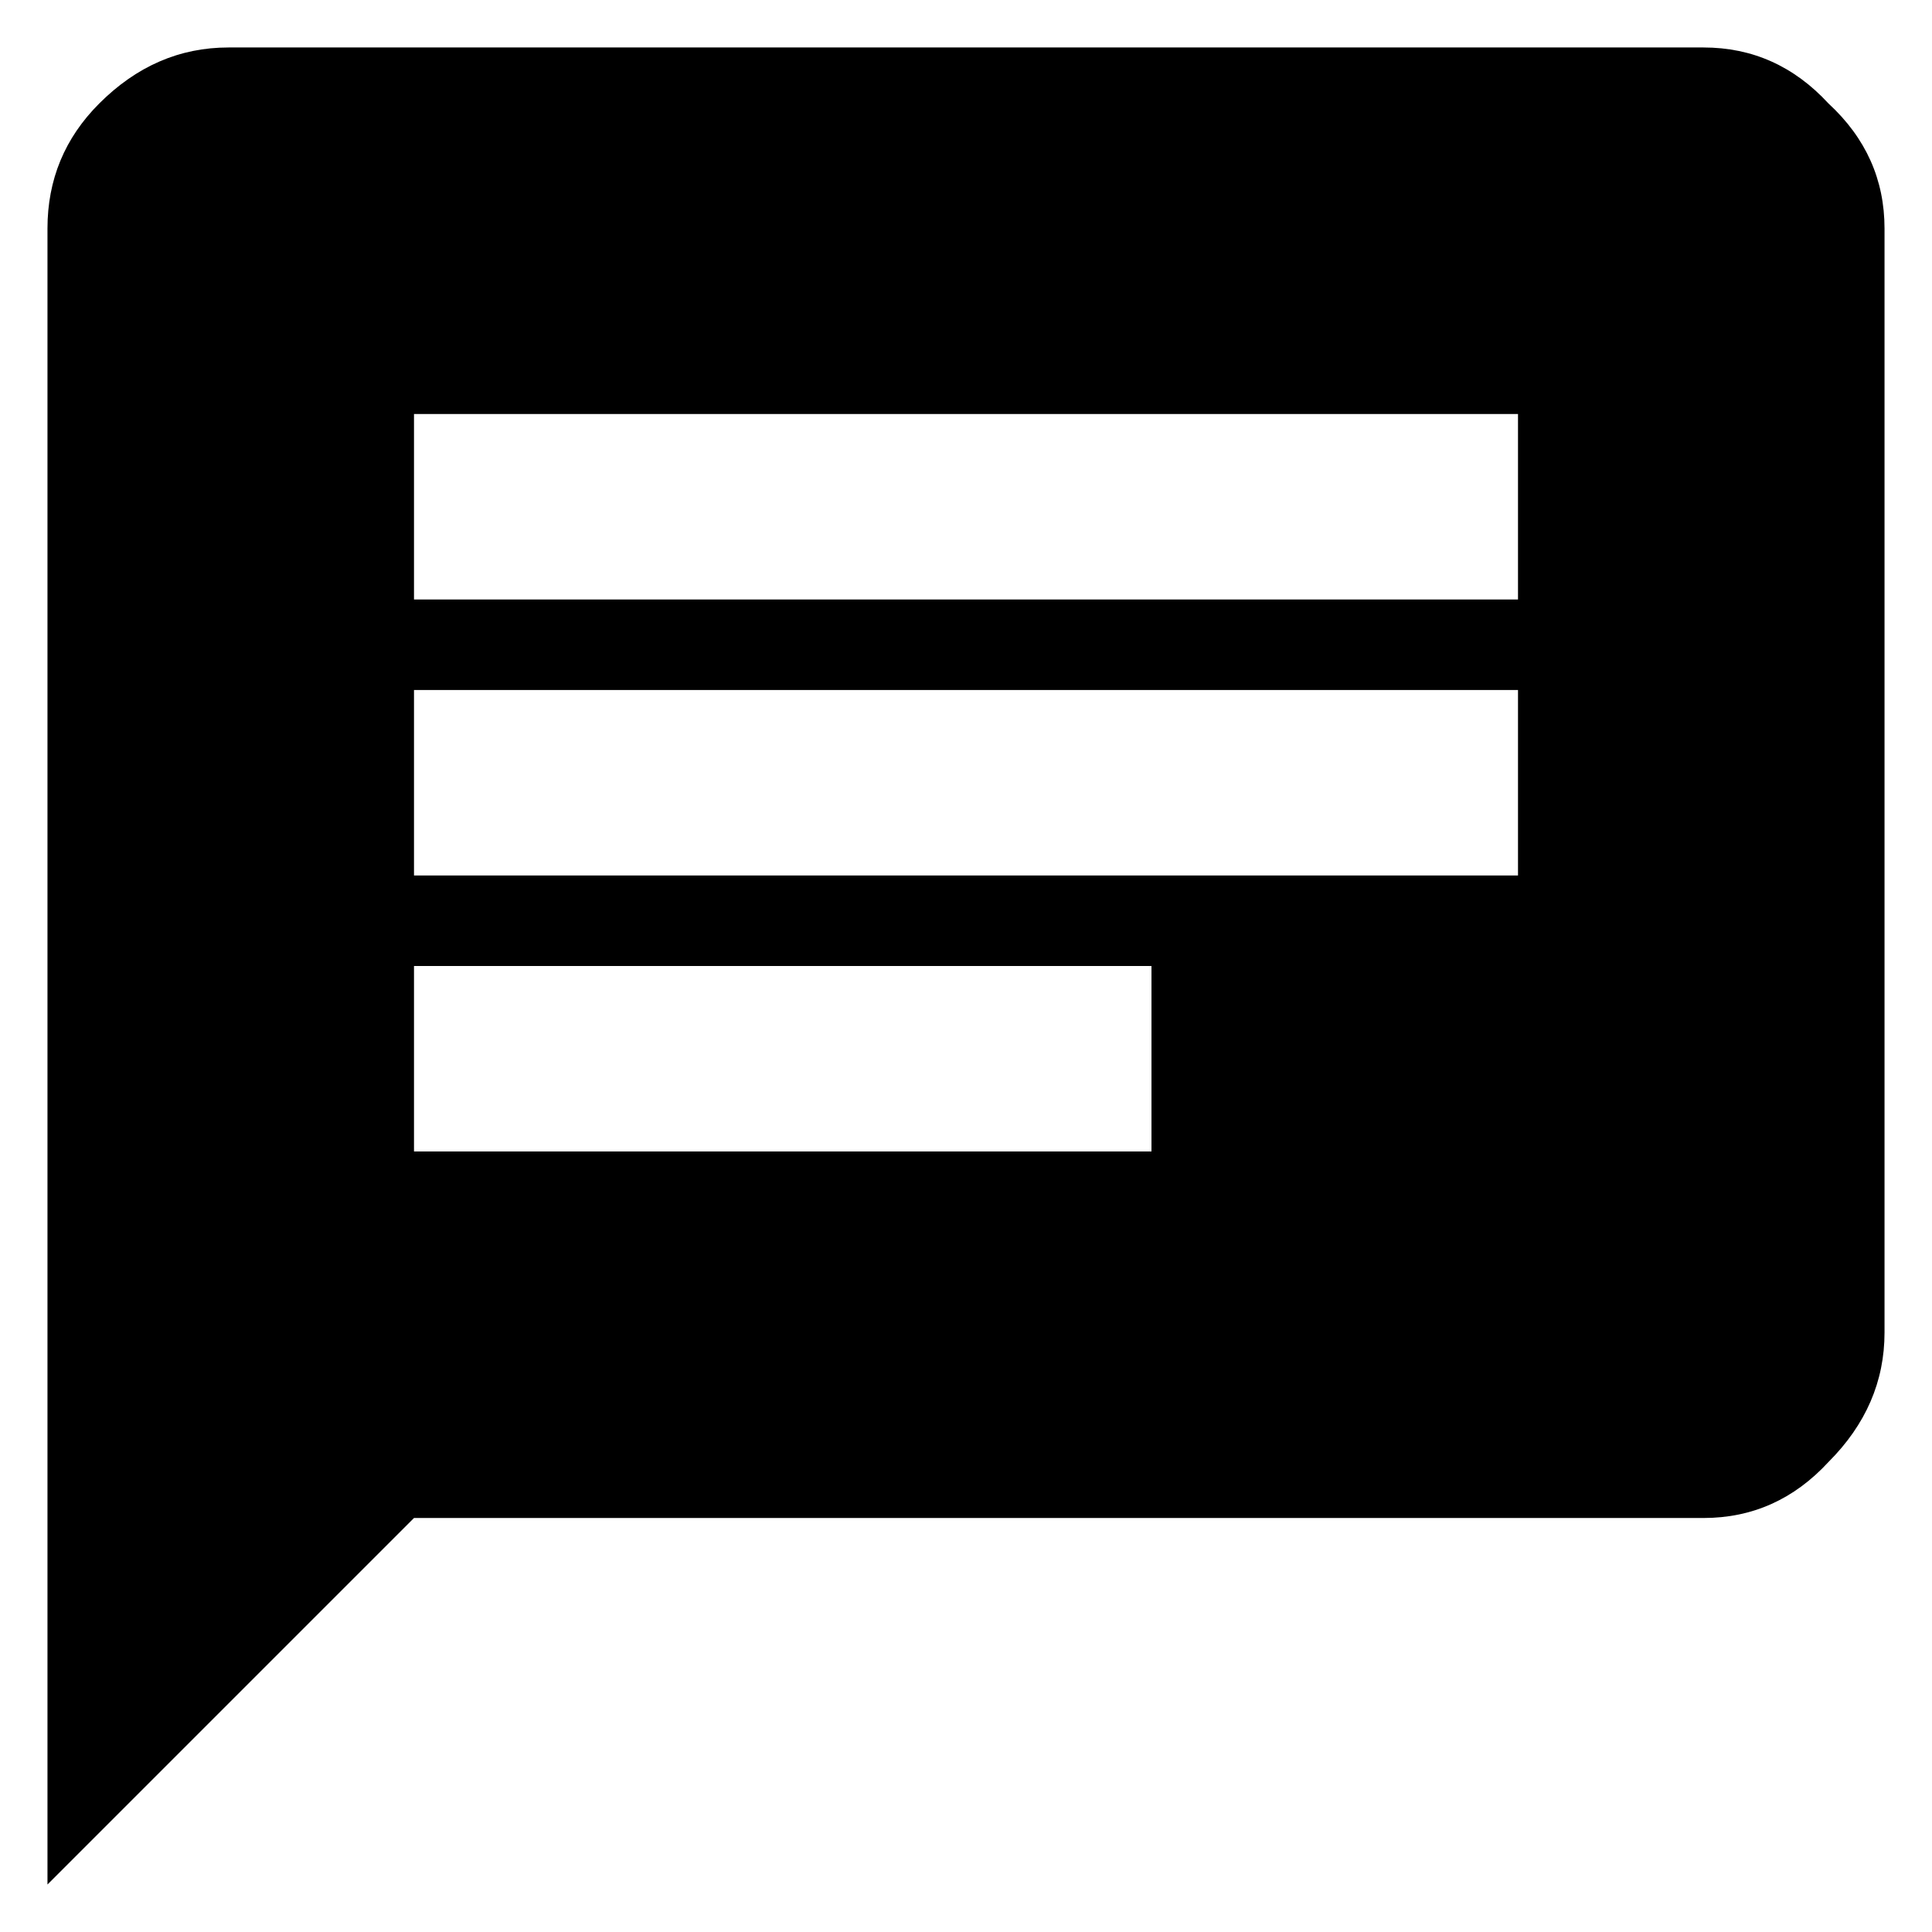
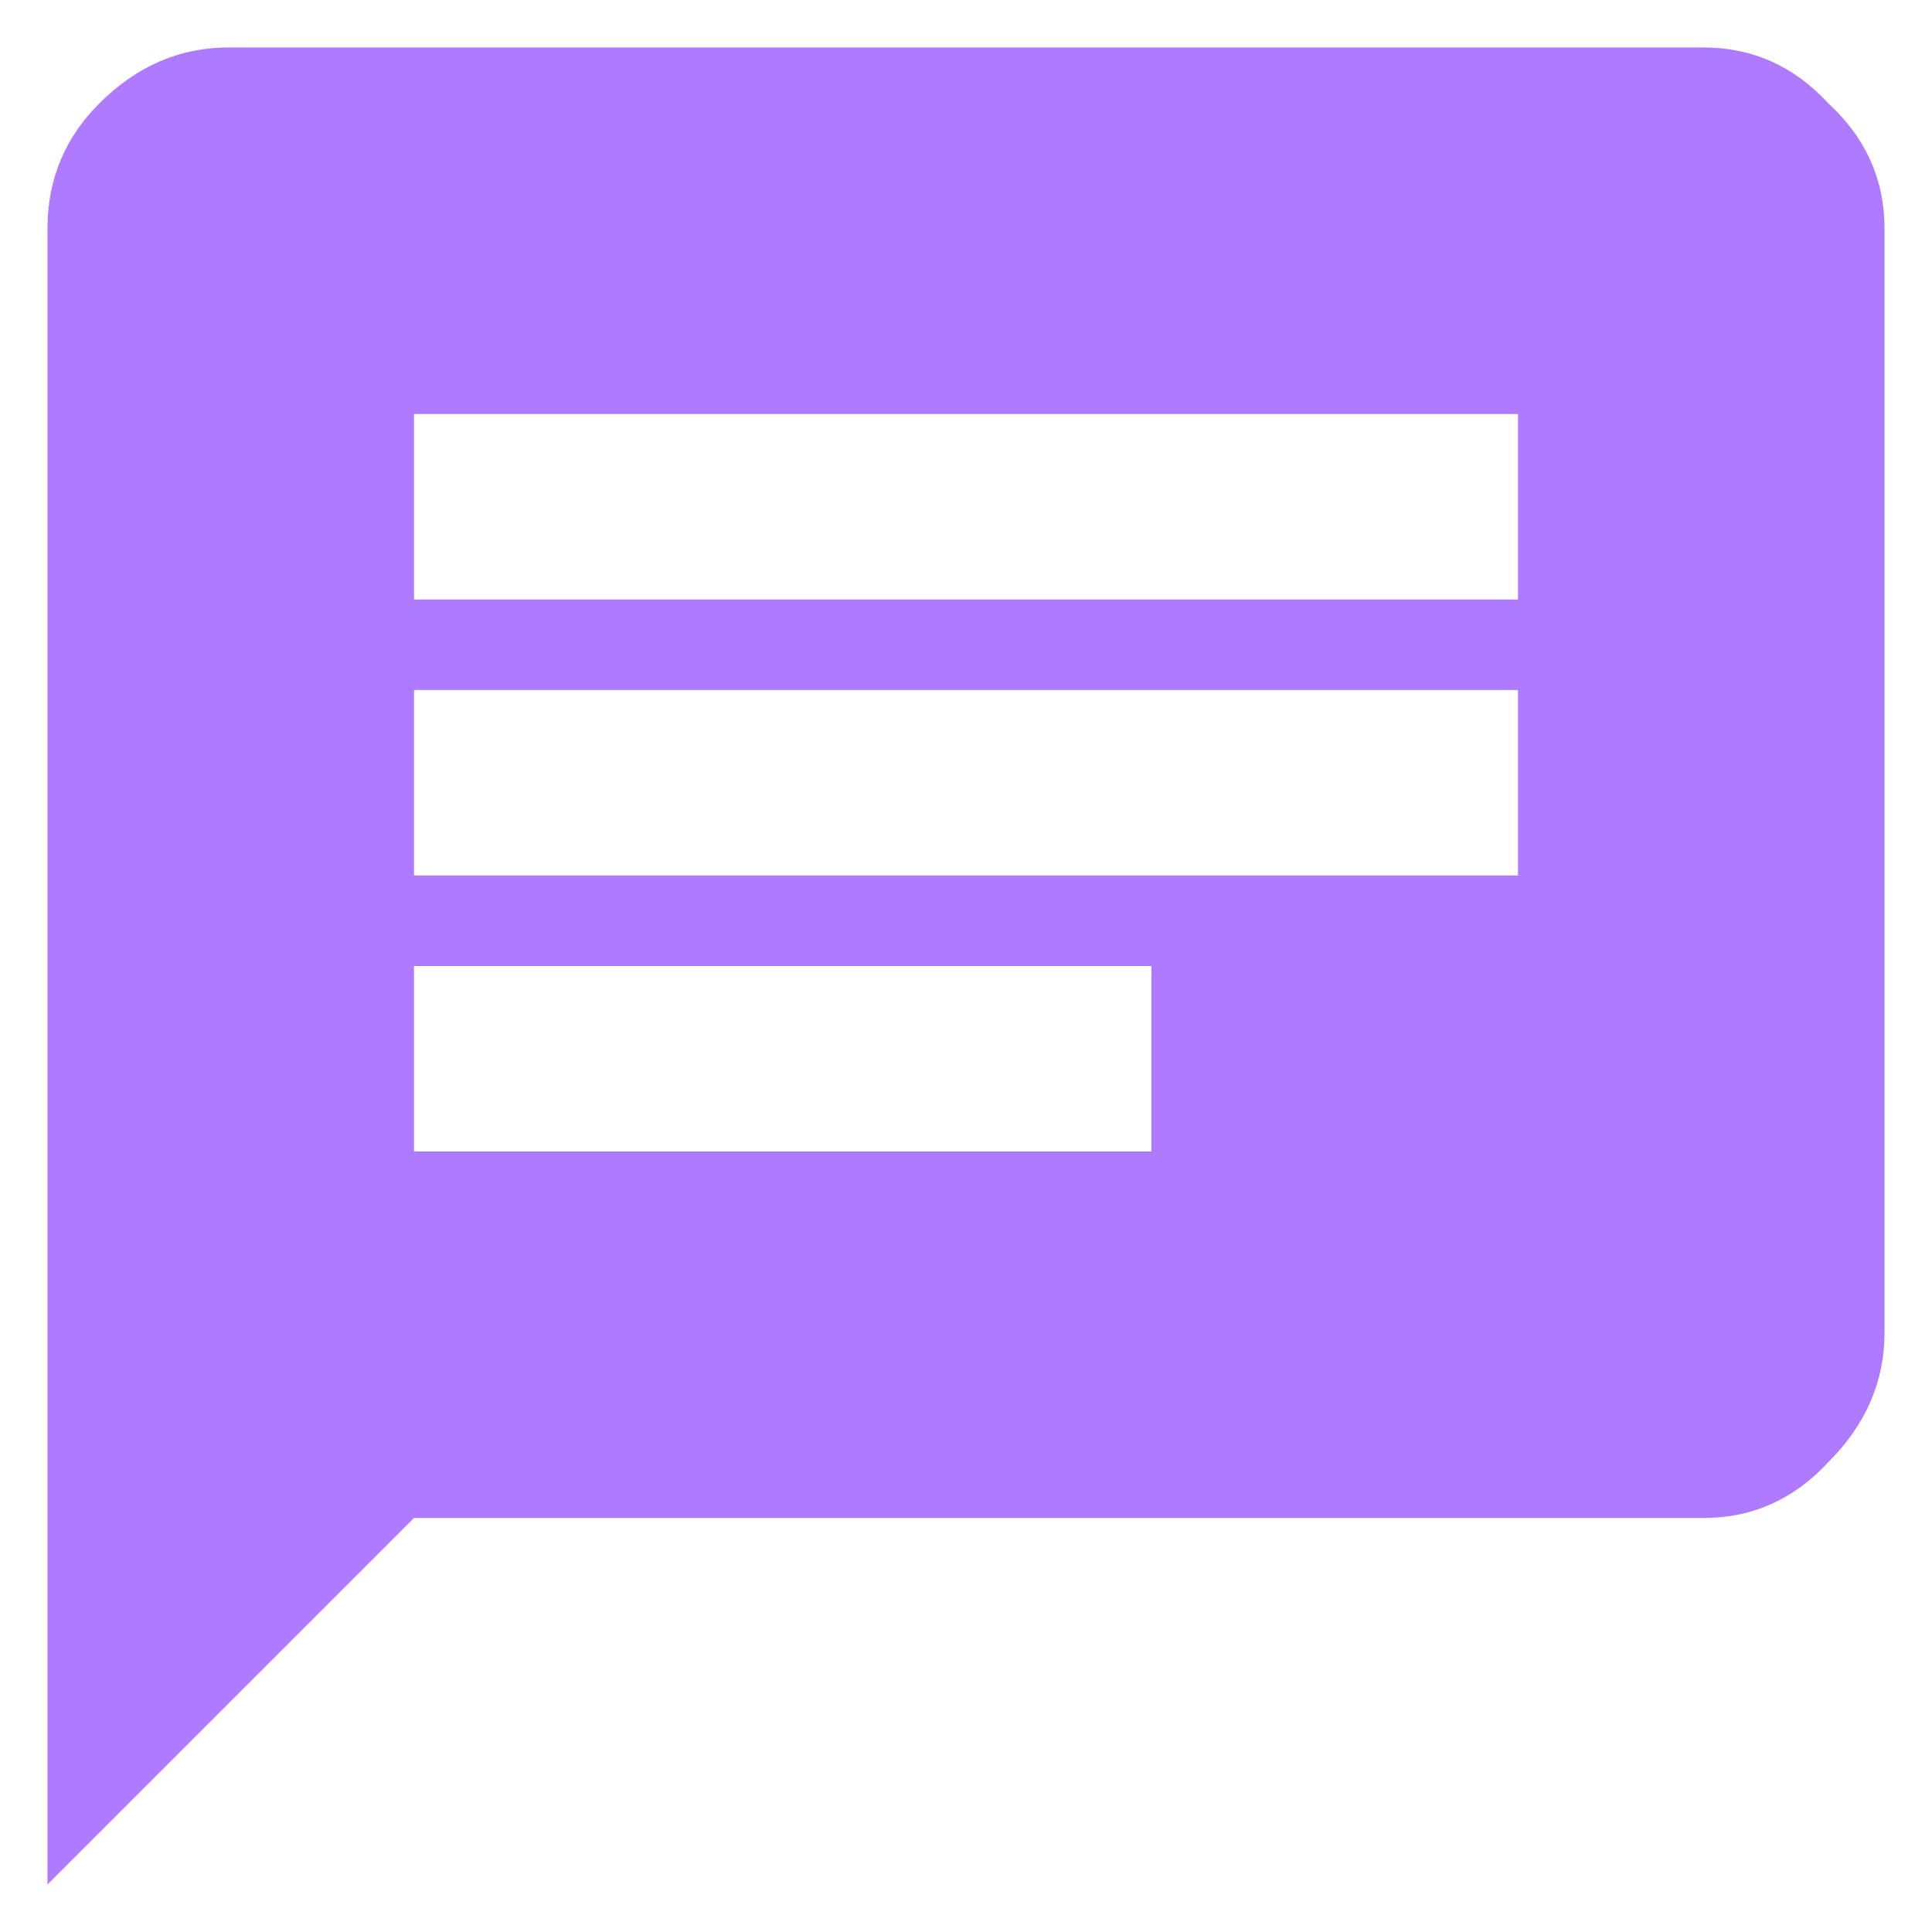
<svg xmlns="http://www.w3.org/2000/svg" width="14" height="14" viewBox="0 0 14 14" fill="none" id="chats">
-   <path d="M11 4.344V3H3V4.344H11ZM8.344 8.344V7H3V8.344H8.344ZM3 5V6.344H11V5H3ZM12.344 0.344C12.698 0.344 13 0.479 13.25 0.75C13.521 1 13.656 1.302 13.656 1.656V9.656C13.656 10.01 13.521 10.323 13.25 10.594C13 10.865 12.698 11 12.344 11H3L0.344 13.656V1.656C0.344 1.302 0.469 1 0.719 0.75C0.99 0.479 1.302 0.344 1.656 0.344H12.344Z" fill="currentColor" />
+   <path d="M11 4.344V3H3V4.344H11ZM8.344 8.344V7H3V8.344H8.344ZM3 5V6.344H11V5H3ZM12.344 0.344C12.698 0.344 13 0.479 13.25 0.75C13.521 1 13.656 1.302 13.656 1.656V9.656C13.656 10.01 13.521 10.323 13.25 10.594C13 10.865 12.698 11 12.344 11H3L0.344 13.656V1.656C0.344 1.302 0.469 1 0.719 0.75C0.99 0.479 1.302 0.344 1.656 0.344H12.344Z" fill="#AE7AFF" />
</svg>
